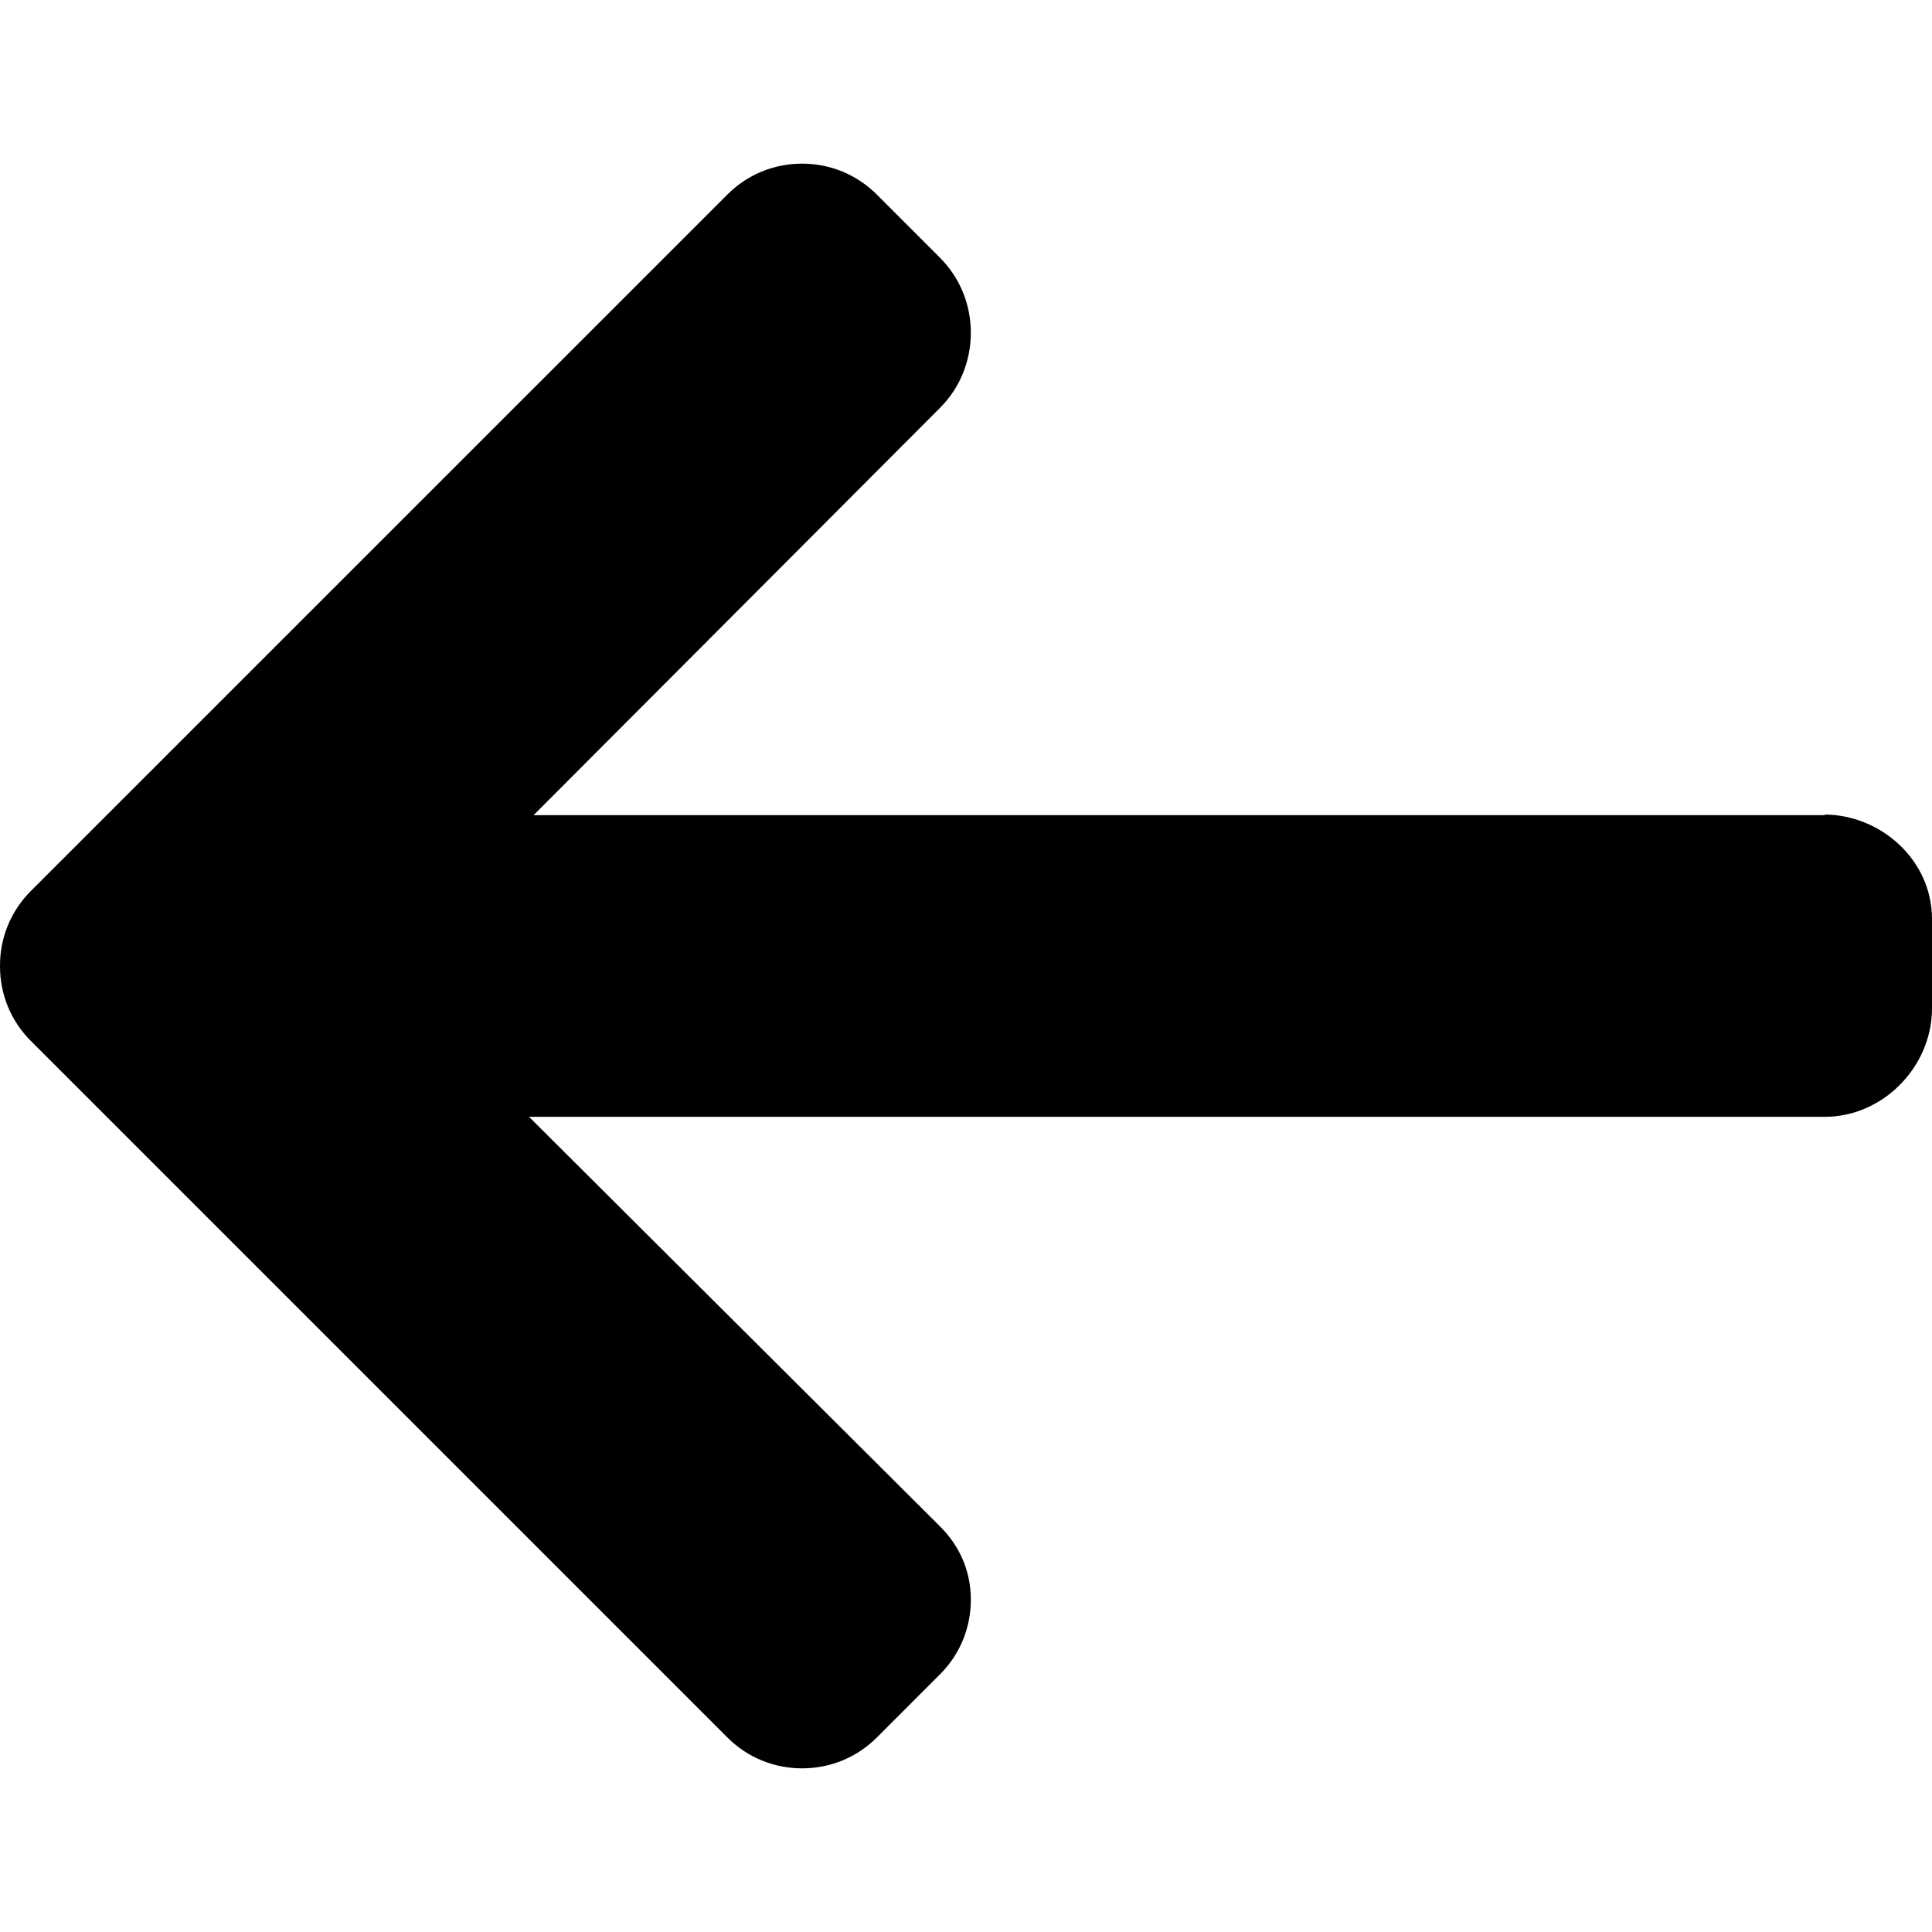
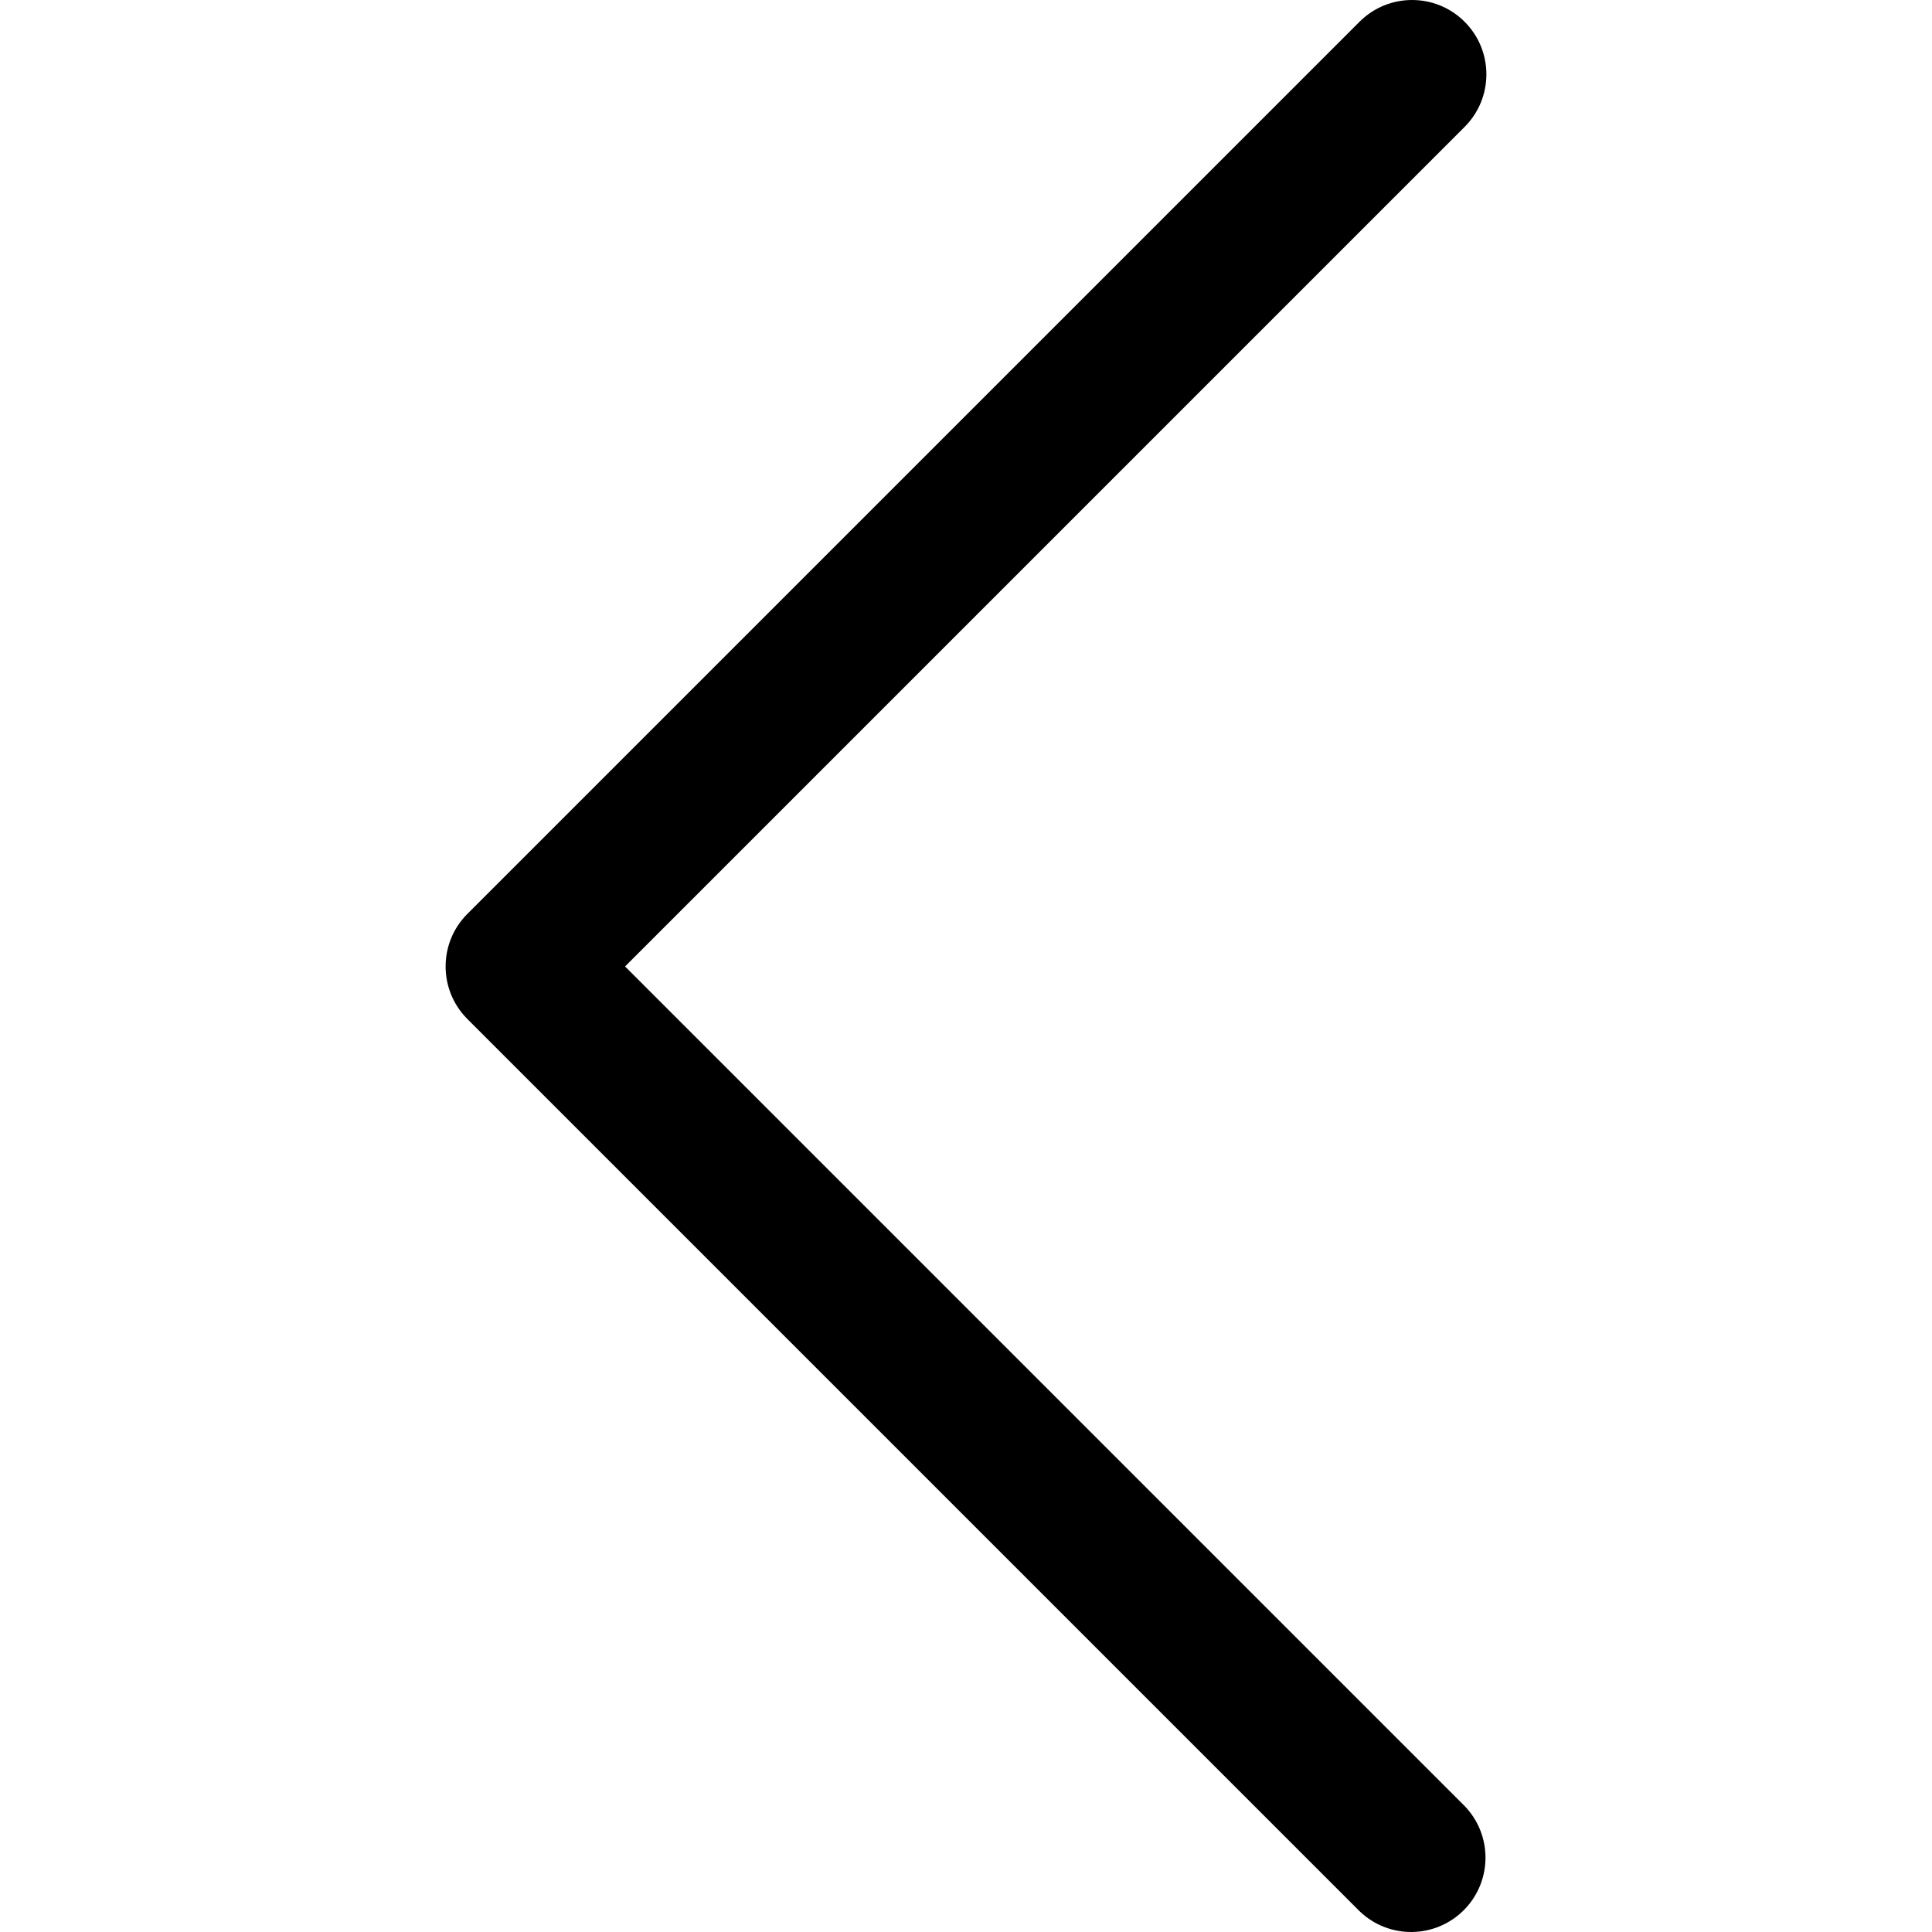
- <svg xmlns="http://www.w3.org/2000/svg" version="1.1" id="Layer_1" x="0px" y="0px" viewBox="0 0 492 492" style="enable-background:new 0 0 492 492;" xml:space="preserve">
+ <svg xmlns="http://www.w3.org/2000/svg" version="1.1" id="Capa_1" x="0px" y="0px" viewBox="0 0 443.52 443.52" style="enable-background:new 0 0 443.52 443.52;" xml:space="preserve">
  <g>
    <g>
-       <path d="M464.344,207.418l0.768,0.168H135.888l103.496-103.724c5.068-5.064,7.848-11.924,7.848-19.124    c0-7.2-2.78-14.012-7.848-19.088L223.28,49.538c-5.064-5.064-11.812-7.864-19.008-7.864c-7.2,0-13.952,2.78-19.016,7.844    L7.844,226.914C2.76,231.998-0.02,238.77,0,245.974c-0.02,7.244,2.76,14.02,7.844,19.096l177.412,177.412    c5.064,5.06,11.812,7.844,19.016,7.844c7.196,0,13.944-2.788,19.008-7.844l16.104-16.112c5.068-5.056,7.848-11.808,7.848-19.008    c0-7.196-2.78-13.592-7.848-18.652L134.72,284.406h329.992c14.828,0,27.288-12.78,27.288-27.6v-22.788    C492,219.198,479.172,207.418,464.344,207.418z" />
+       <path d="M143.492,221.863L336.226,29.129c6.663-6.664,6.663-17.468,0-24.132c-6.665-6.662-17.468-6.662-24.132,0l-204.8,204.8    c-6.662,6.664-6.662,17.468,0,24.132l204.8,204.8c6.78,6.548,17.584,6.36,24.132-0.42c6.387-6.614,6.387-17.099,0-23.712    L143.492,221.863z" />
    </g>
  </g>
  <g>
</g>
  <g>
</g>
  <g>
</g>
  <g>
</g>
  <g>
</g>
  <g>
</g>
  <g>
</g>
  <g>
</g>
  <g>
</g>
  <g>
</g>
  <g>
</g>
  <g>
</g>
  <g>
</g>
  <g>
</g>
  <g>
</g>
</svg>
